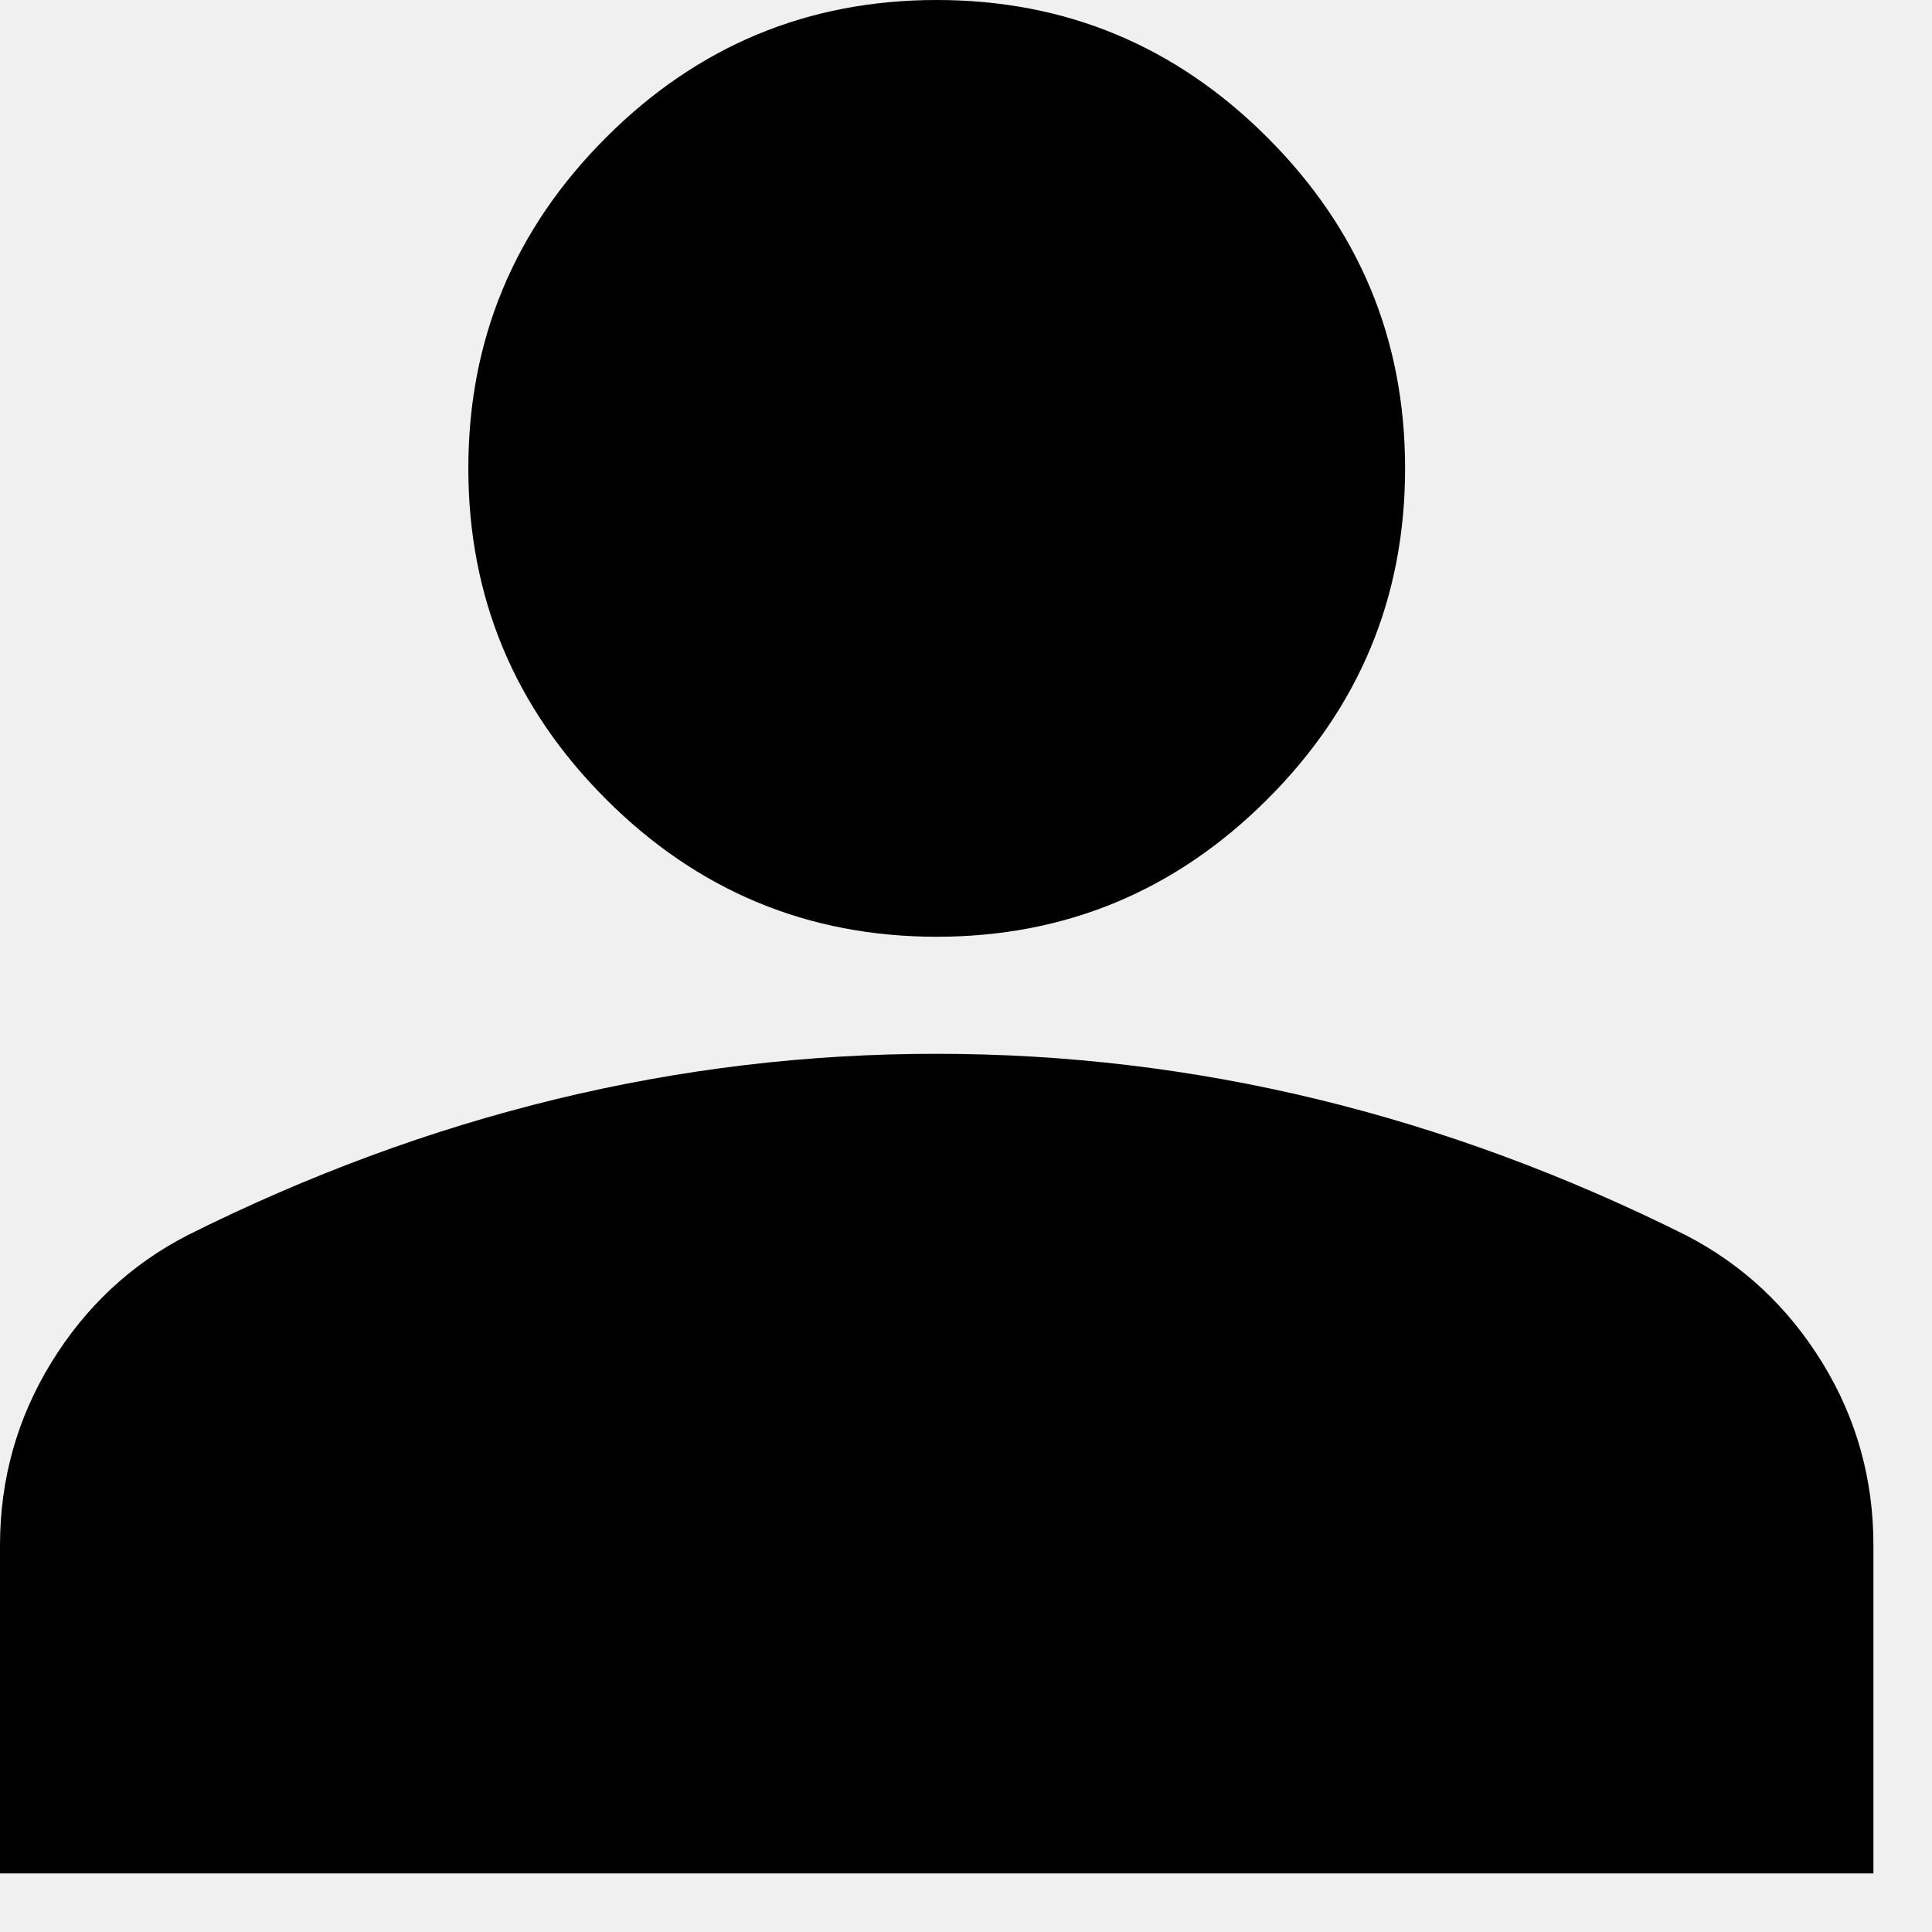
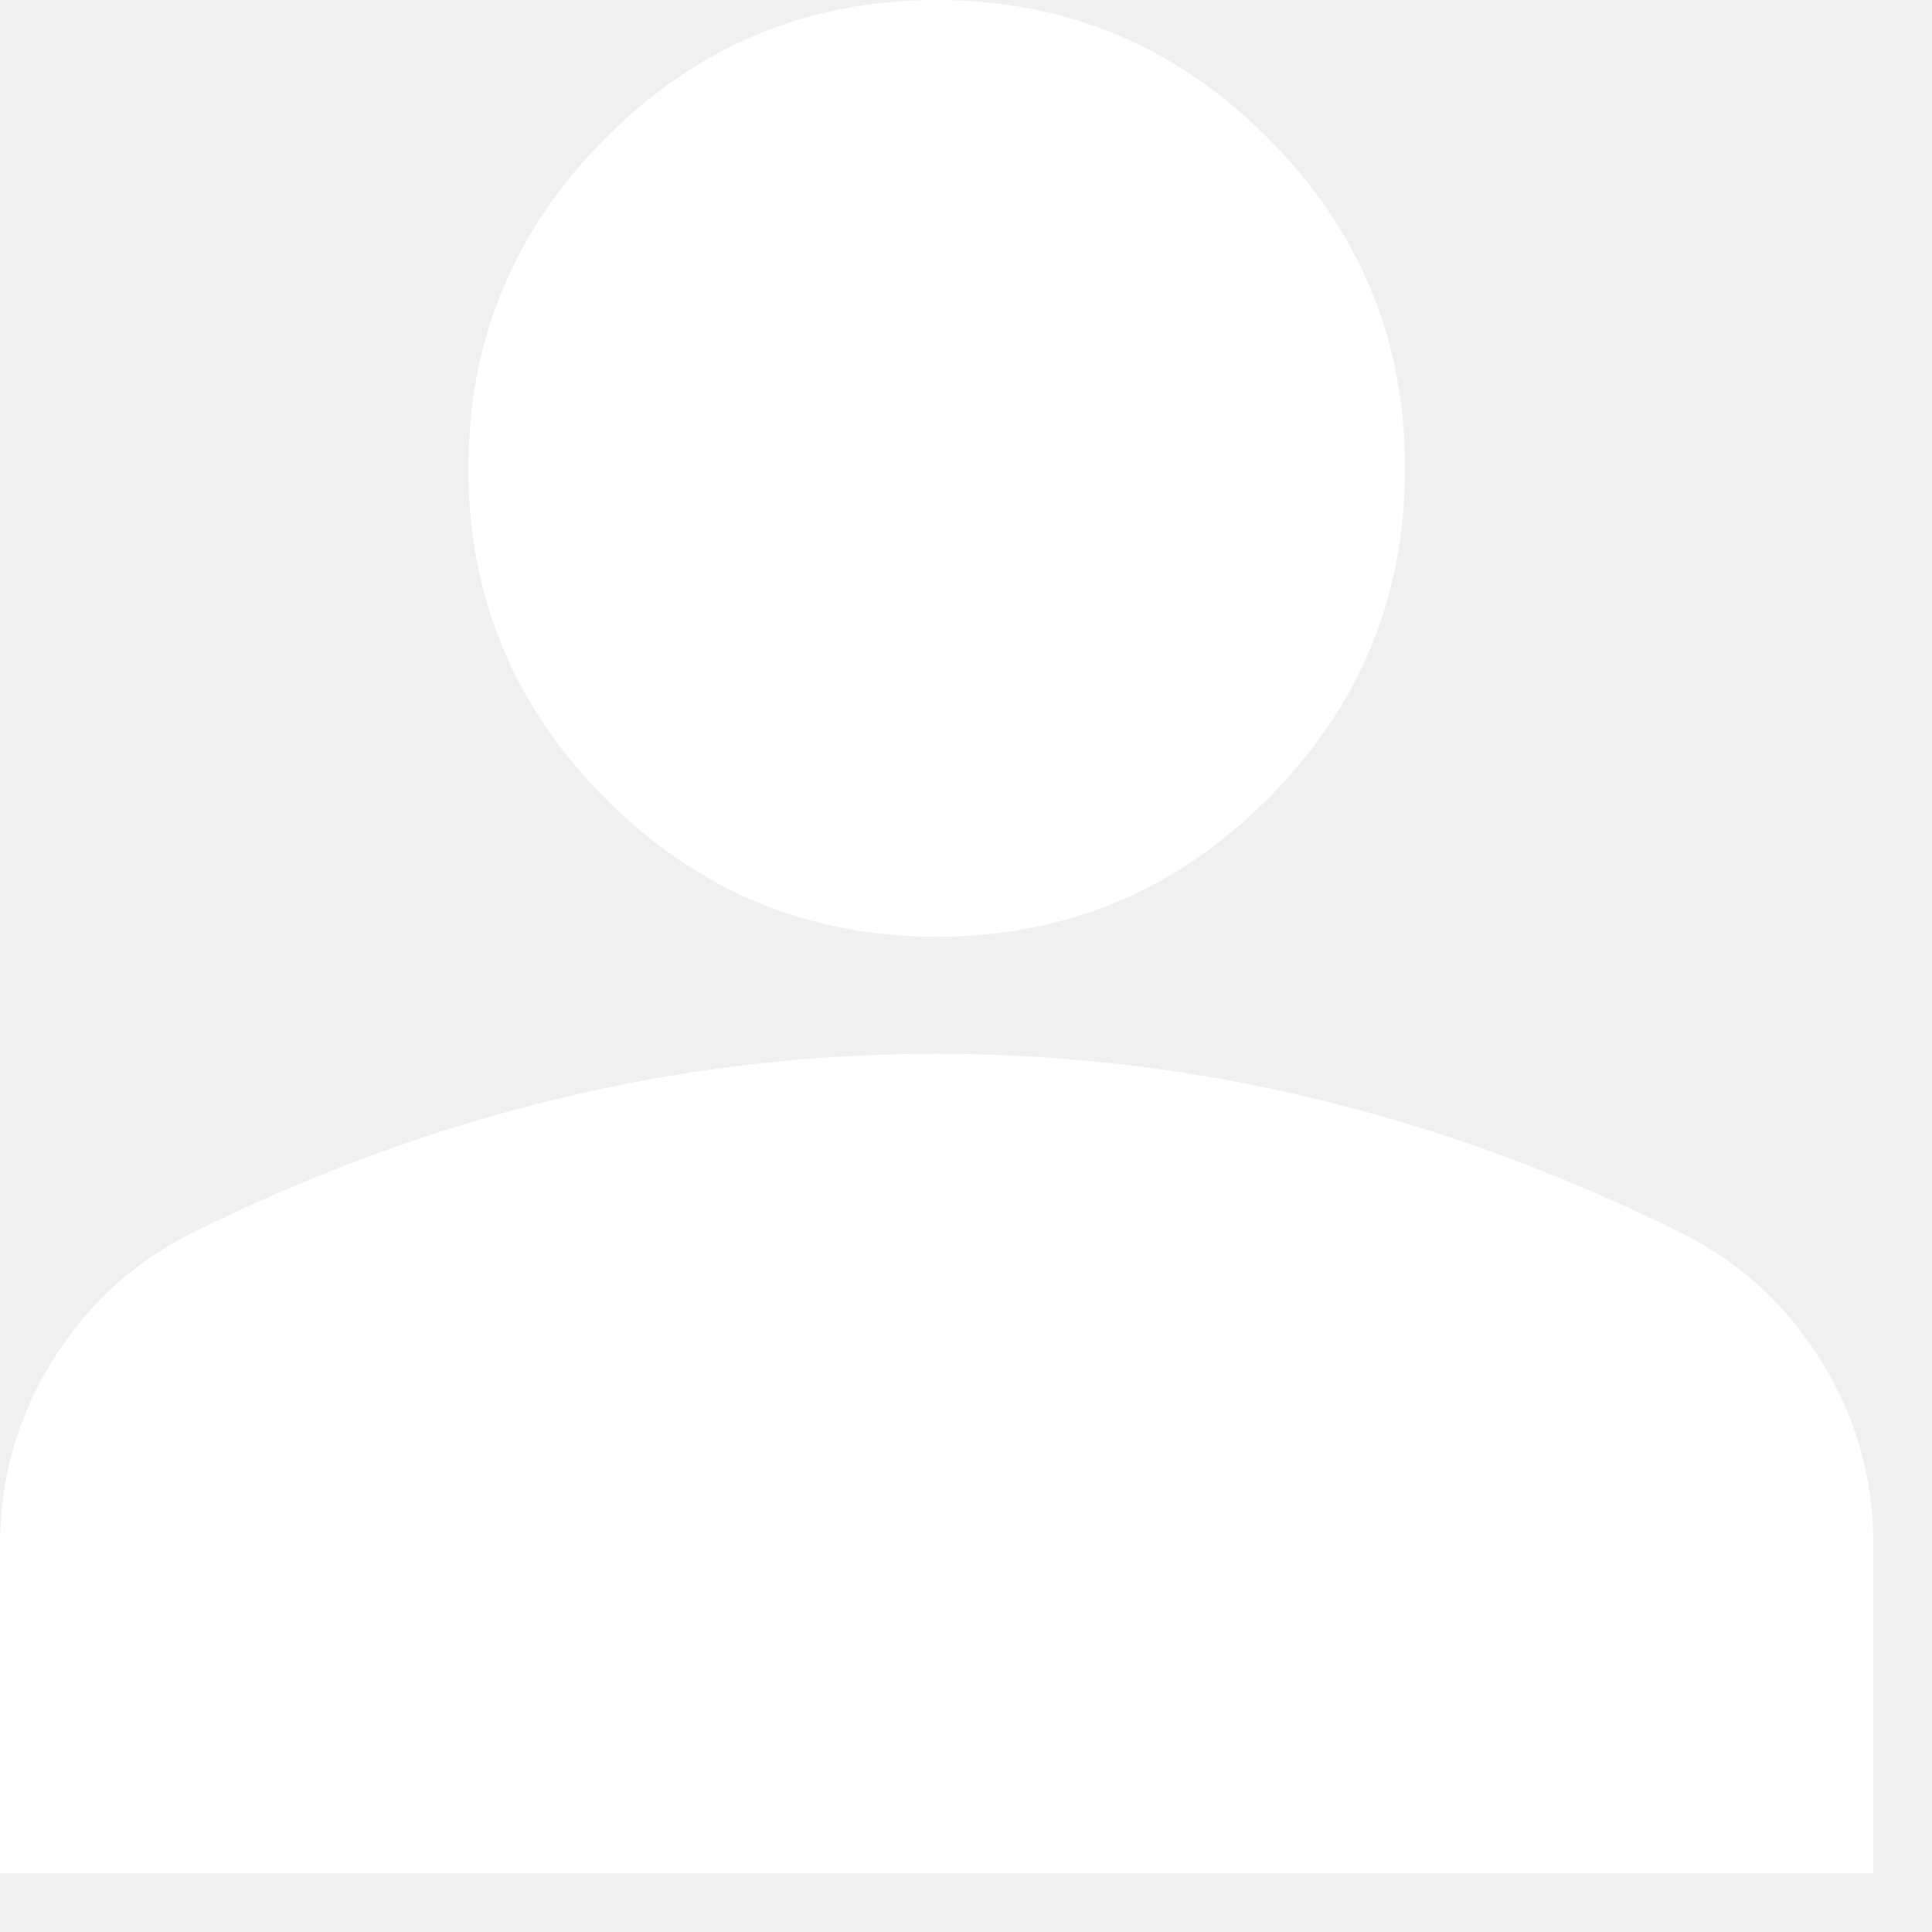
<svg xmlns="http://www.w3.org/2000/svg" width="22" height="22" viewBox="0 0 22 22" fill="none">
-   <path d="M10.667 10.667C9.2 10.667 7.944 10.144 6.9 9.1C5.856 8.056 5.333 6.8 5.333 5.333C5.333 3.867 5.856 2.611 6.9 1.567C7.944 0.522 9.2 0 10.667 0C12.133 0 13.389 0.522 14.433 1.567C15.478 2.611 16 3.867 16 5.333C16 6.8 15.478 8.056 14.433 9.1C13.389 10.144 12.133 10.667 10.667 10.667ZM0 21.333V17.6C0 16.844 0.195 16.15 0.584 15.516C0.973 14.882 1.49 14.399 2.133 14.067C3.511 13.378 4.911 12.861 6.333 12.516C7.756 12.171 9.2 11.999 10.667 12C12.133 12 13.578 12.172 15 12.517C16.422 12.862 17.822 13.379 19.2 14.067C19.844 14.4 20.361 14.884 20.751 15.517C21.14 16.151 21.334 16.845 21.333 17.6V21.333H0Z" fill="black" />
+   <path d="M10.667 10.667C9.2 10.667 7.944 10.144 6.9 9.1C5.856 8.056 5.333 6.8 5.333 5.333C5.333 3.867 5.856 2.611 6.9 1.567C7.944 0.522 9.2 0 10.667 0C12.133 0 13.389 0.522 14.433 1.567C15.478 2.611 16 3.867 16 5.333C16 6.8 15.478 8.056 14.433 9.1C13.389 10.144 12.133 10.667 10.667 10.667ZM0 21.333V17.6C0 16.844 0.195 16.15 0.584 15.516C0.973 14.882 1.49 14.399 2.133 14.067C3.511 13.378 4.911 12.861 6.333 12.516C7.756 12.171 9.2 11.999 10.667 12C12.133 12 13.578 12.172 15 12.517C16.422 12.862 17.822 13.379 19.2 14.067C19.844 14.4 20.361 14.884 20.751 15.517C21.14 16.151 21.334 16.845 21.333 17.6V21.333H0Z" fill="white" />
</svg>
